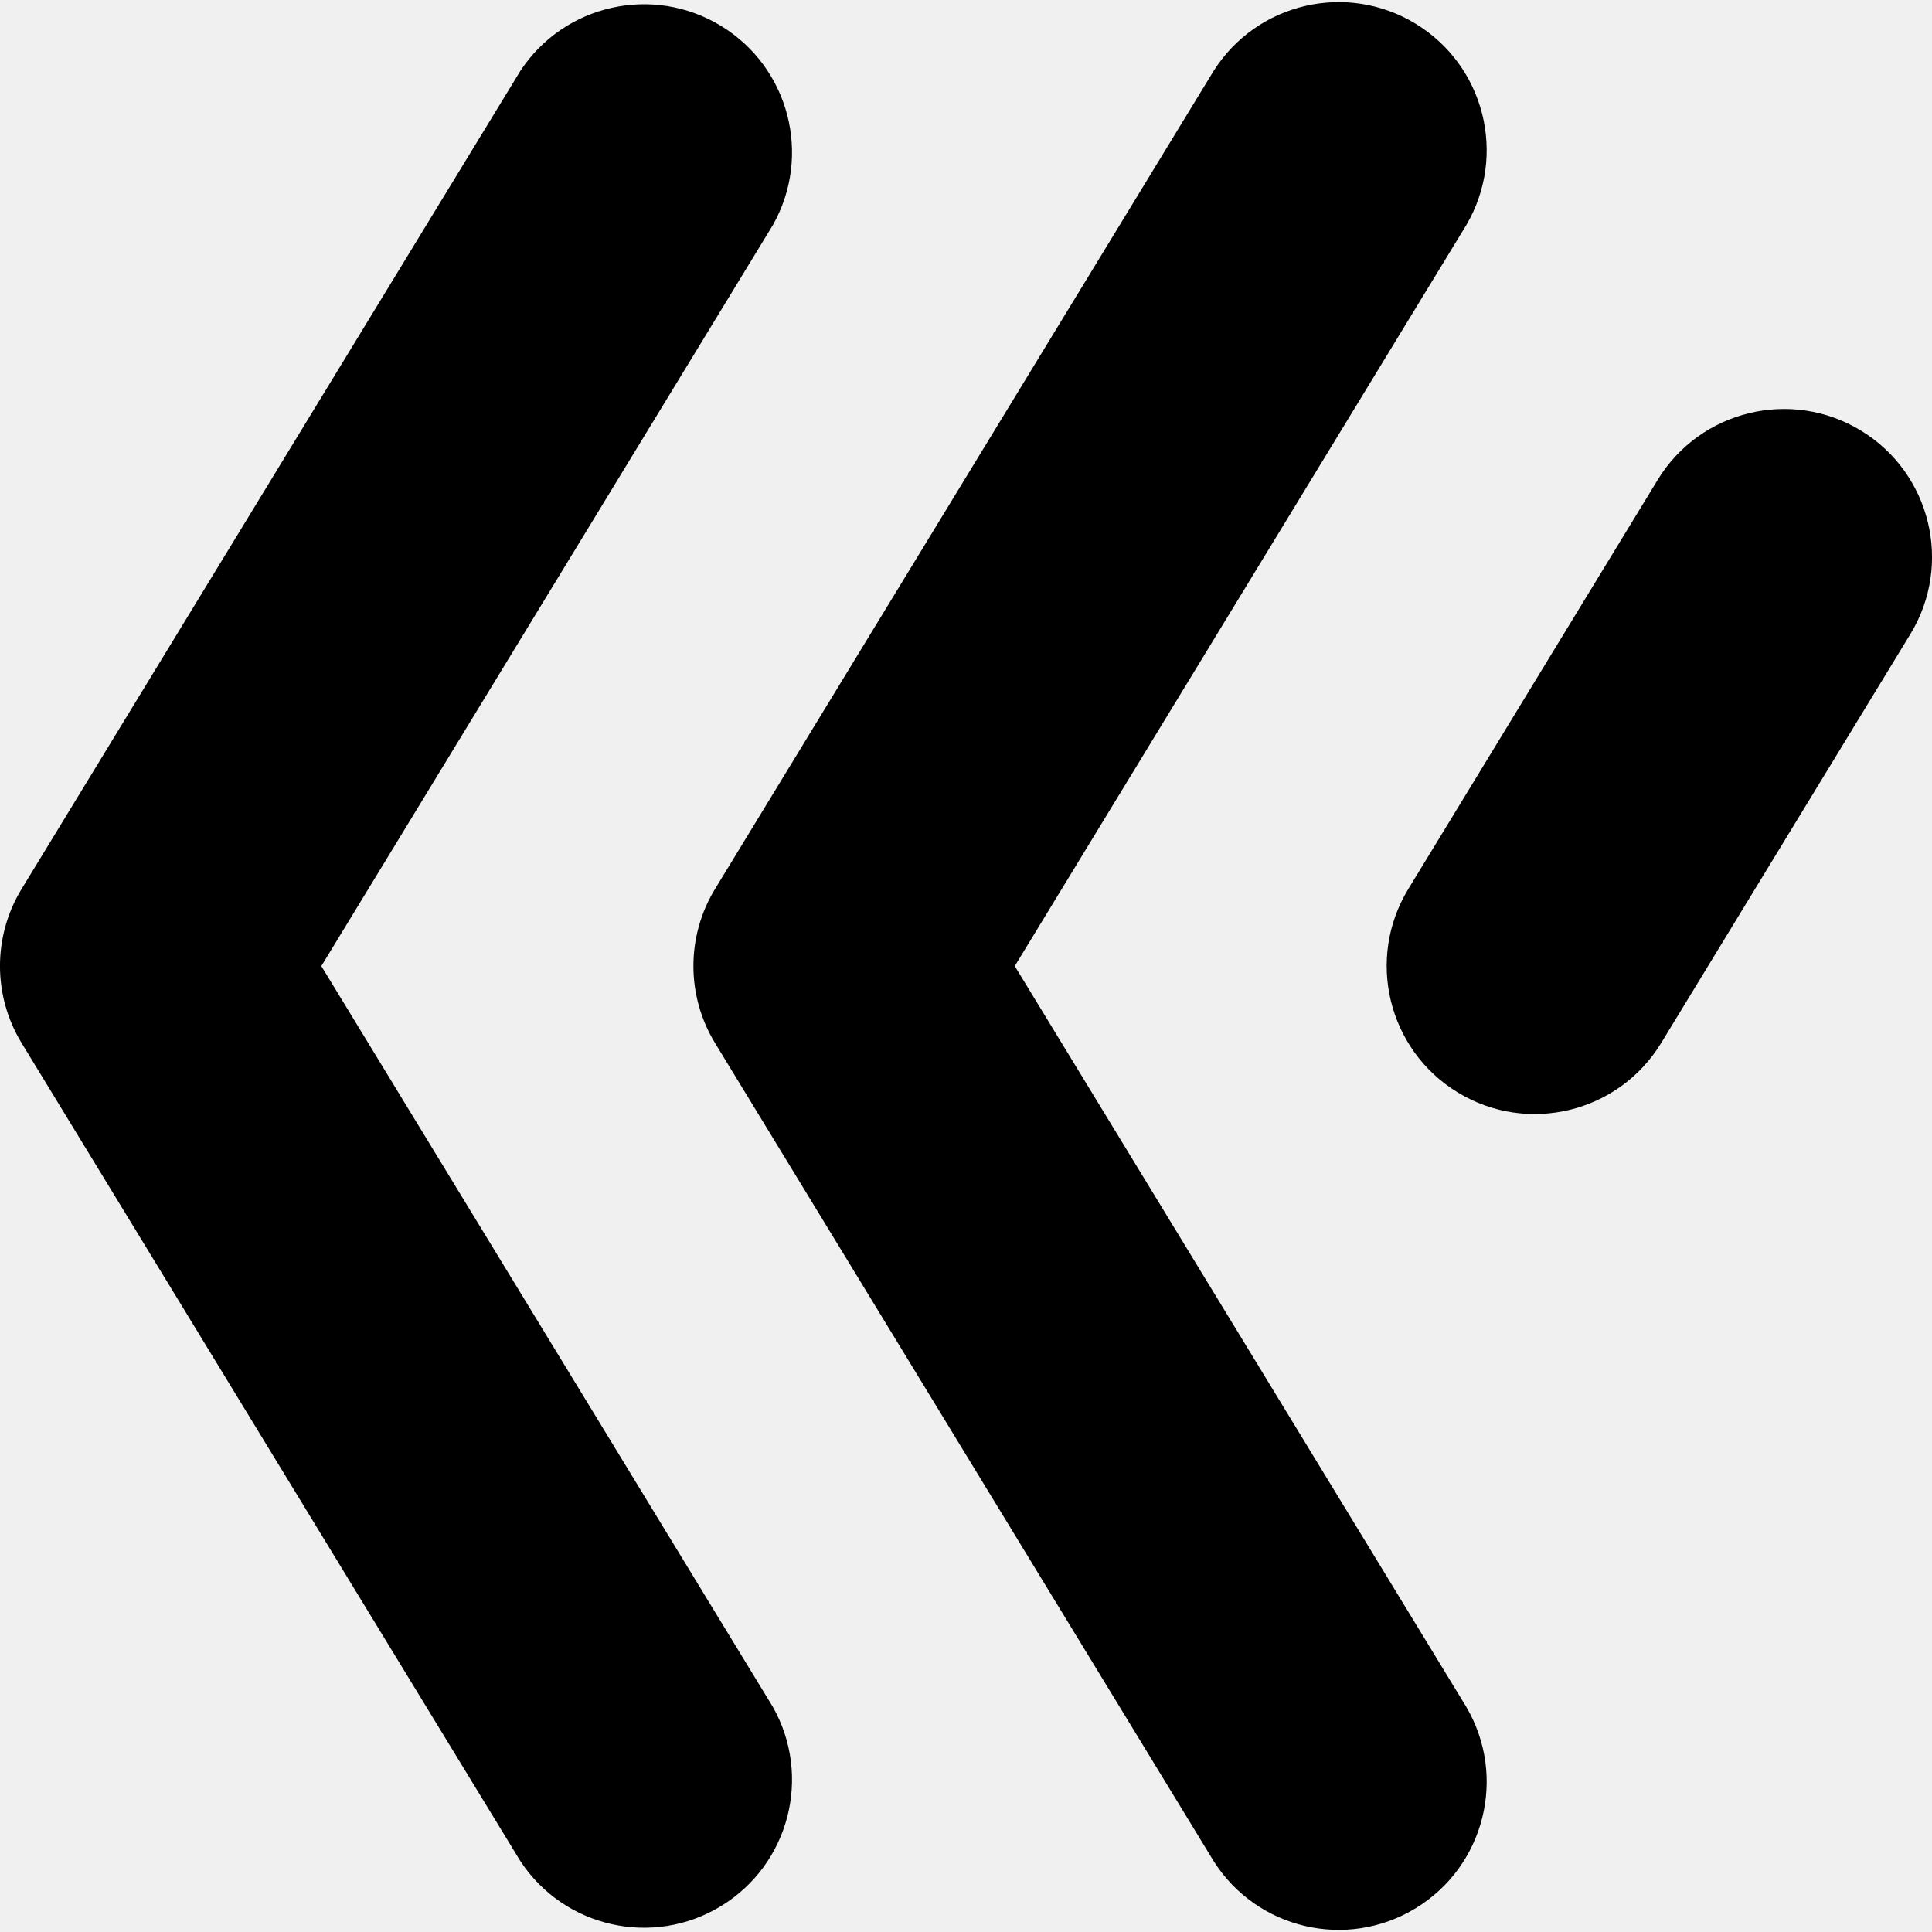
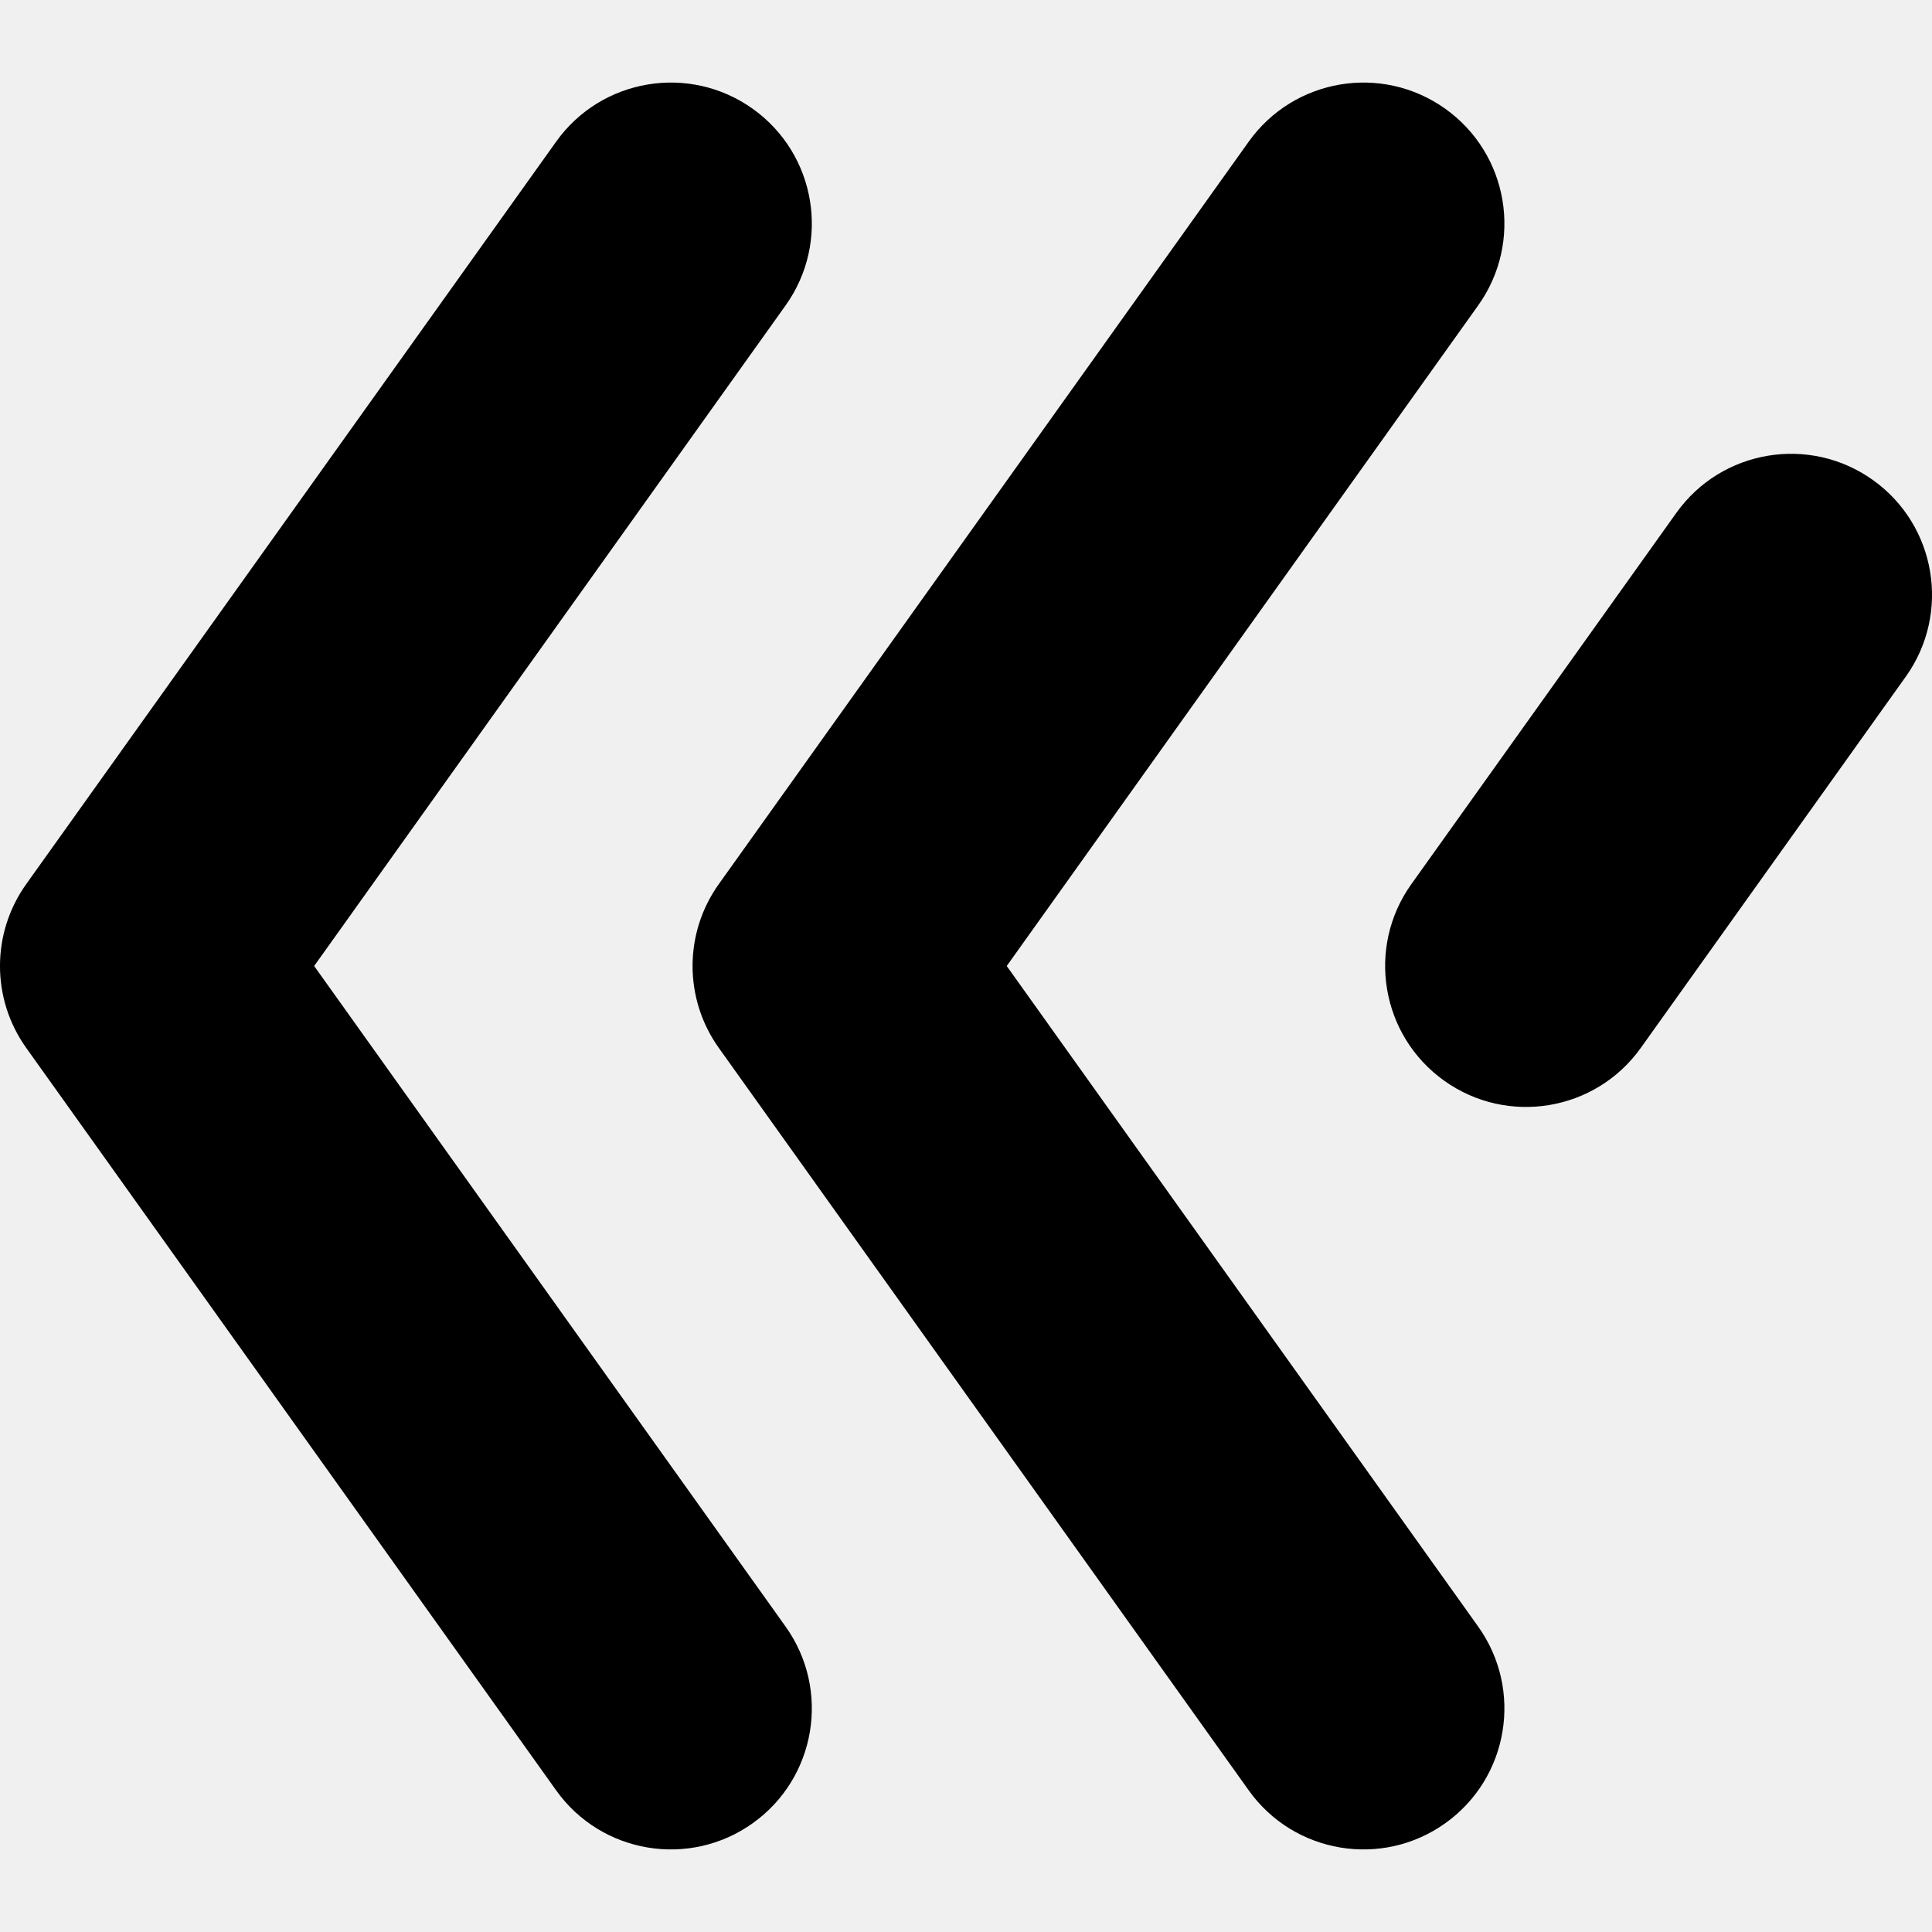
- <svg xmlns="http://www.w3.org/2000/svg" fill="none" viewBox="0 0 13.053 13.053">
-   <path d="M2.171 6.527L5.222 11.533A1 1 0 0 1 3.515 12.573L.146 7.047A1 1 0 0 1 .146 6.006L3.515 .48A1 1 0 0 1 5.222 1.52zM6.856 6.527L9.907 11.533A1 1 0 0 1 8.199 12.573L4.831 7.047A1 1 0 0 1 4.831 6.006L8.199 .48A1 1 0 0 1 9.907 1.52zM11.223 7.047A1 1 0 0 1 9.515 6.006L11.199 3.243A1 1 0 0 1 12.907 4.284z" />
+ <svg xmlns="http://www.w3.org/2000/svg" fill="none" viewBox="0 0 13.708 13.708">
+   <path d="M2.229 6.854L5.574 11.541A1 1 0 0 1 3.946 12.703L.186 7.435A1 1 0 0 1 .186 6.273L3.946 1.005A1 1 0 0 1 5.574 2.167zM7.143 6.854L10.488 11.541A1 1 0 0 1 8.86 12.703L5.1 7.435A1 1 0 0 1 5.1 6.273L8.86 1.005A1 1 0 0 1 10.488 2.167zM11.642 7.435A1 1 0 0 1 10.014 6.273L11.894 3.639A1 1 0 0 1 13.522 4.801z" />
  <style>
        path { fill: #000; }
        @media (prefers-color-scheme: dark) {
            path { fill: #FFF; }
        }
    </style>
</svg>
